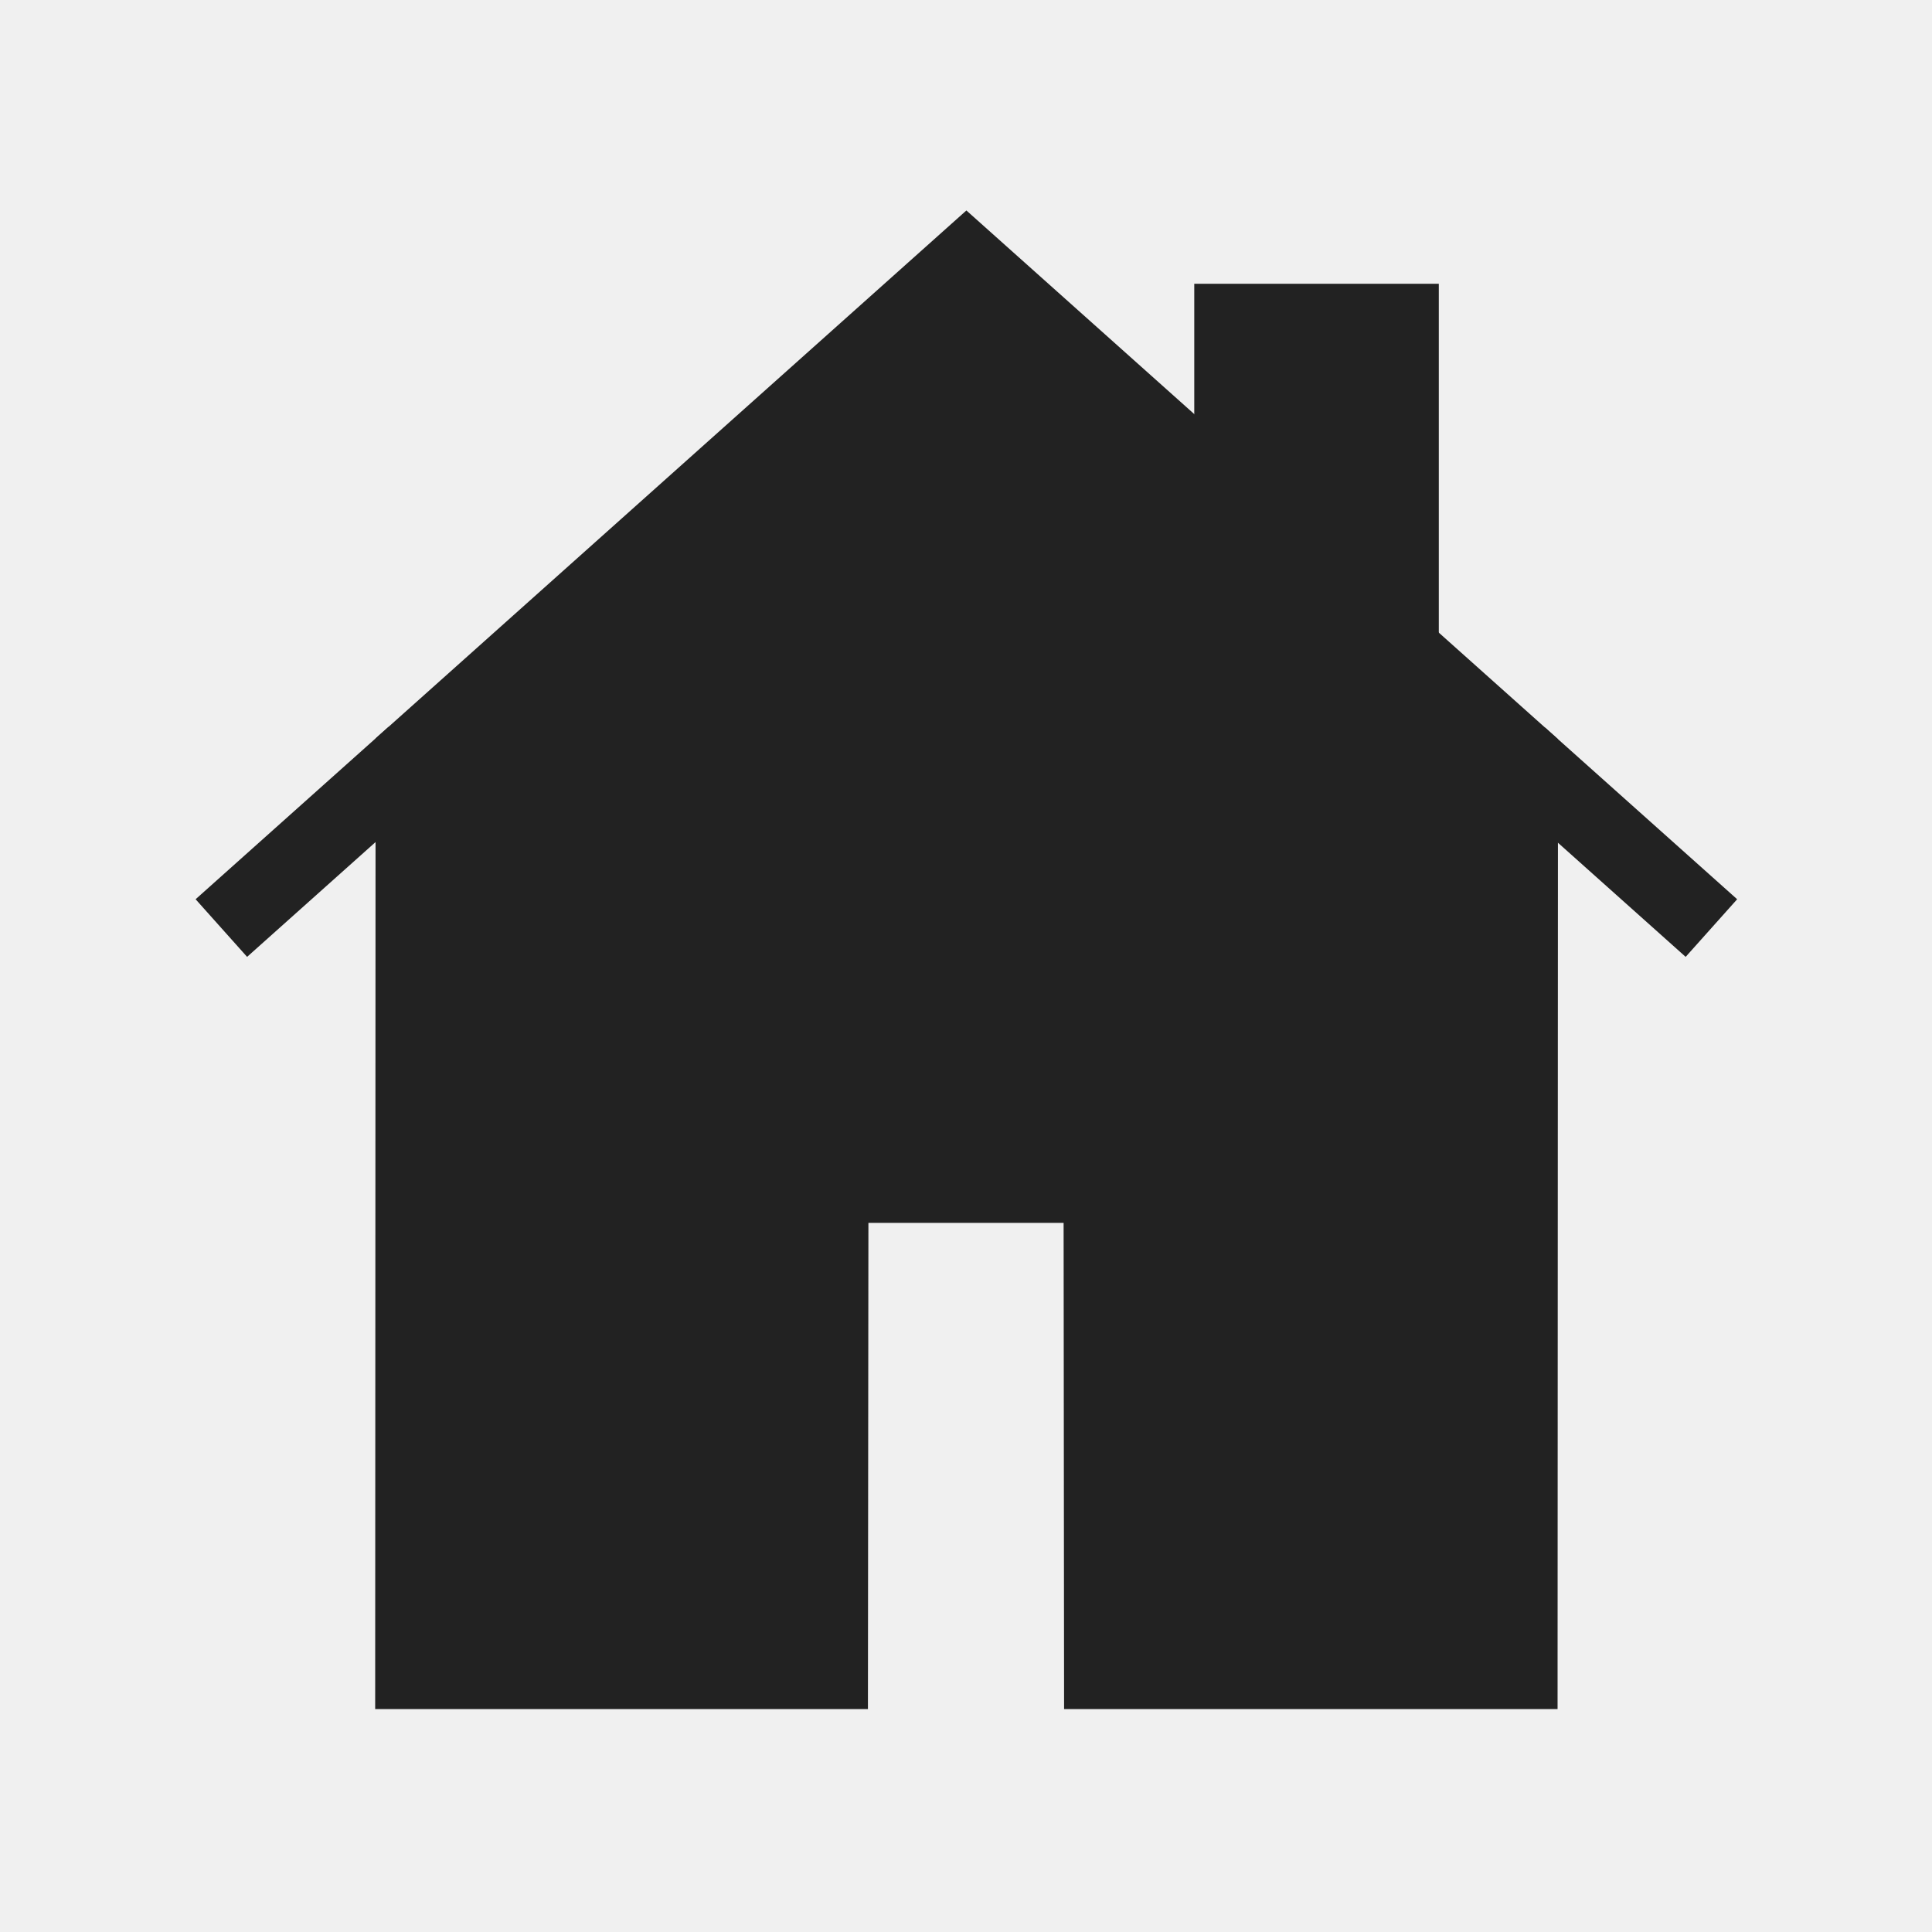
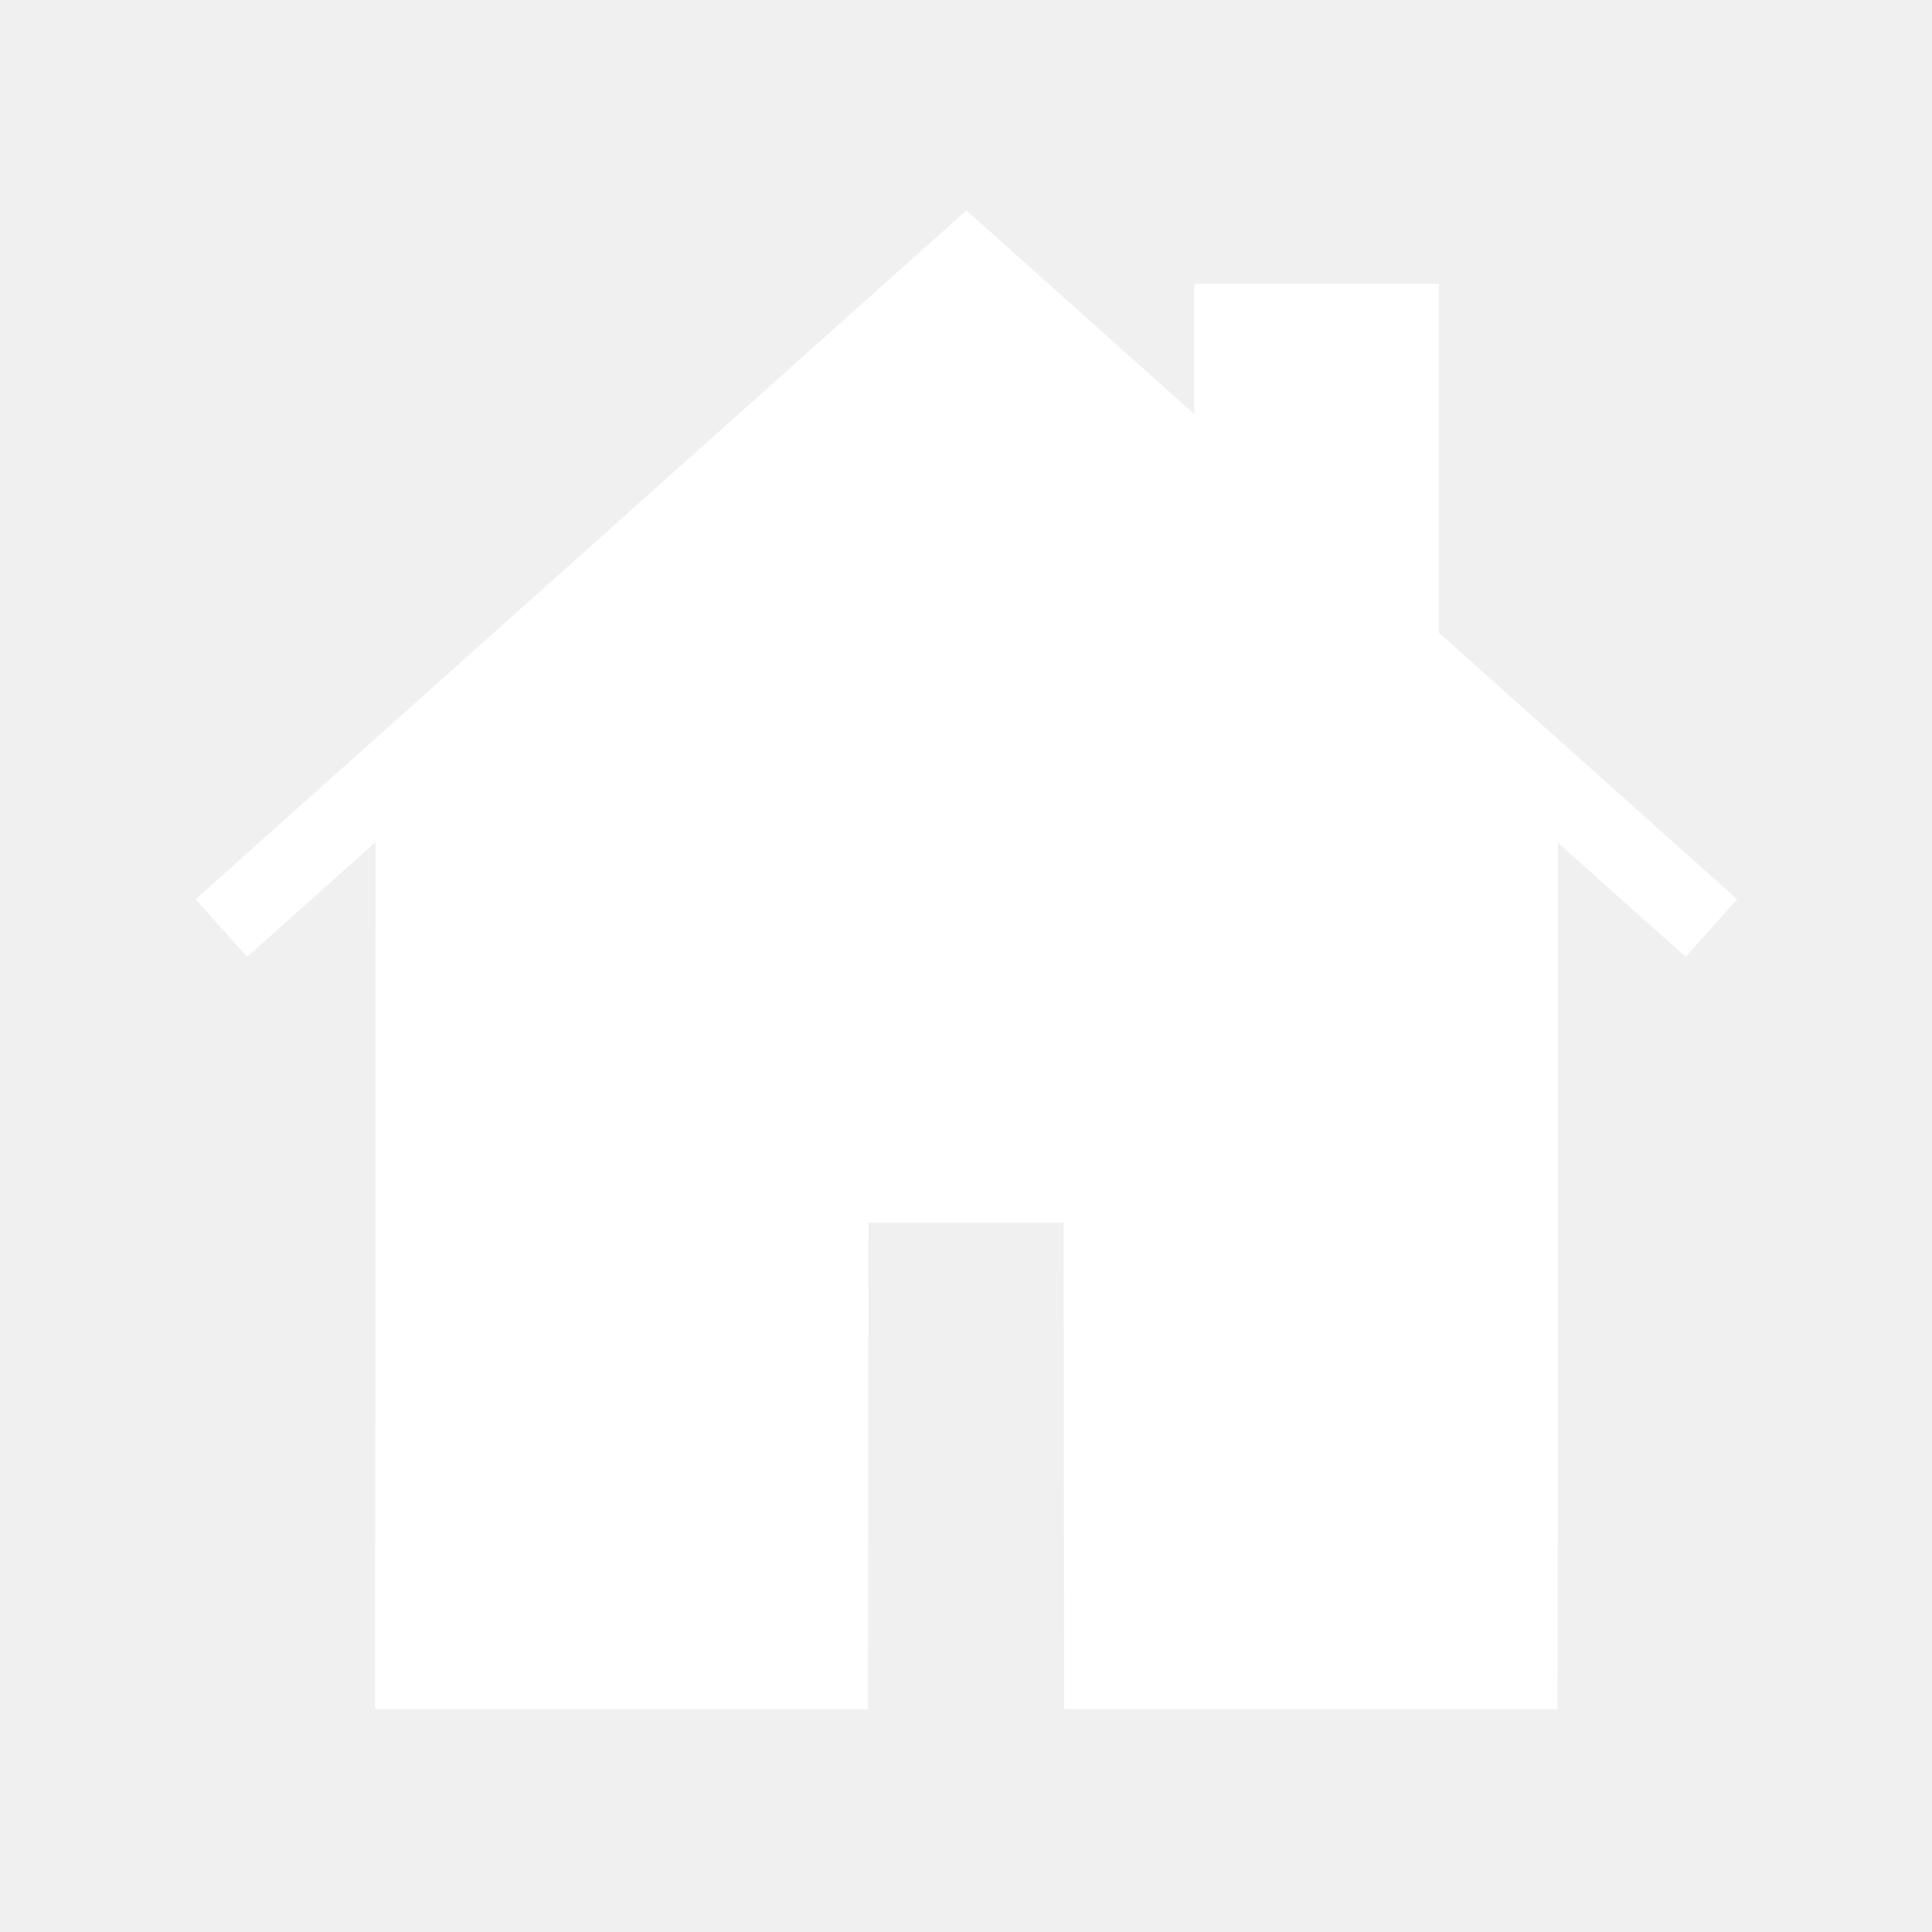
<svg xmlns="http://www.w3.org/2000/svg" viewBox="0 0 100 100">
-   <g stroke="#222" stroke-width="4">
-     <path d="M50.02 13.576l-28.58 25.54-.02 47.345h21.506l.025-25.166H57.05l.025 25.166H78.62l.02-47.31-28.62-25.575z" fill="#222" fill-rule="evenodd" />
-     <path d="M63.815 25.904v-9.217h8.657V33.64z" fill="#222" fill-rule="evenodd" />
+   <g stroke="#fff" stroke-width="4">
+     <path d="M50.02 13.576l-28.58 25.54-.02 47.345h21.506l.025-25.166H57.05l.025 25.166H78.62l.02-47.31-28.62-25.575z" fill="#fff" fill-rule="evenodd" />
+     <path d="M63.815 25.904v-9.217h8.657V33.64z" fill="#fff" fill-rule="evenodd" />
    <path d="M21.439 39.116l-9.982 8.92m77.125 0l-9.943-8.885" fill="none" />
  </g>
</svg>
